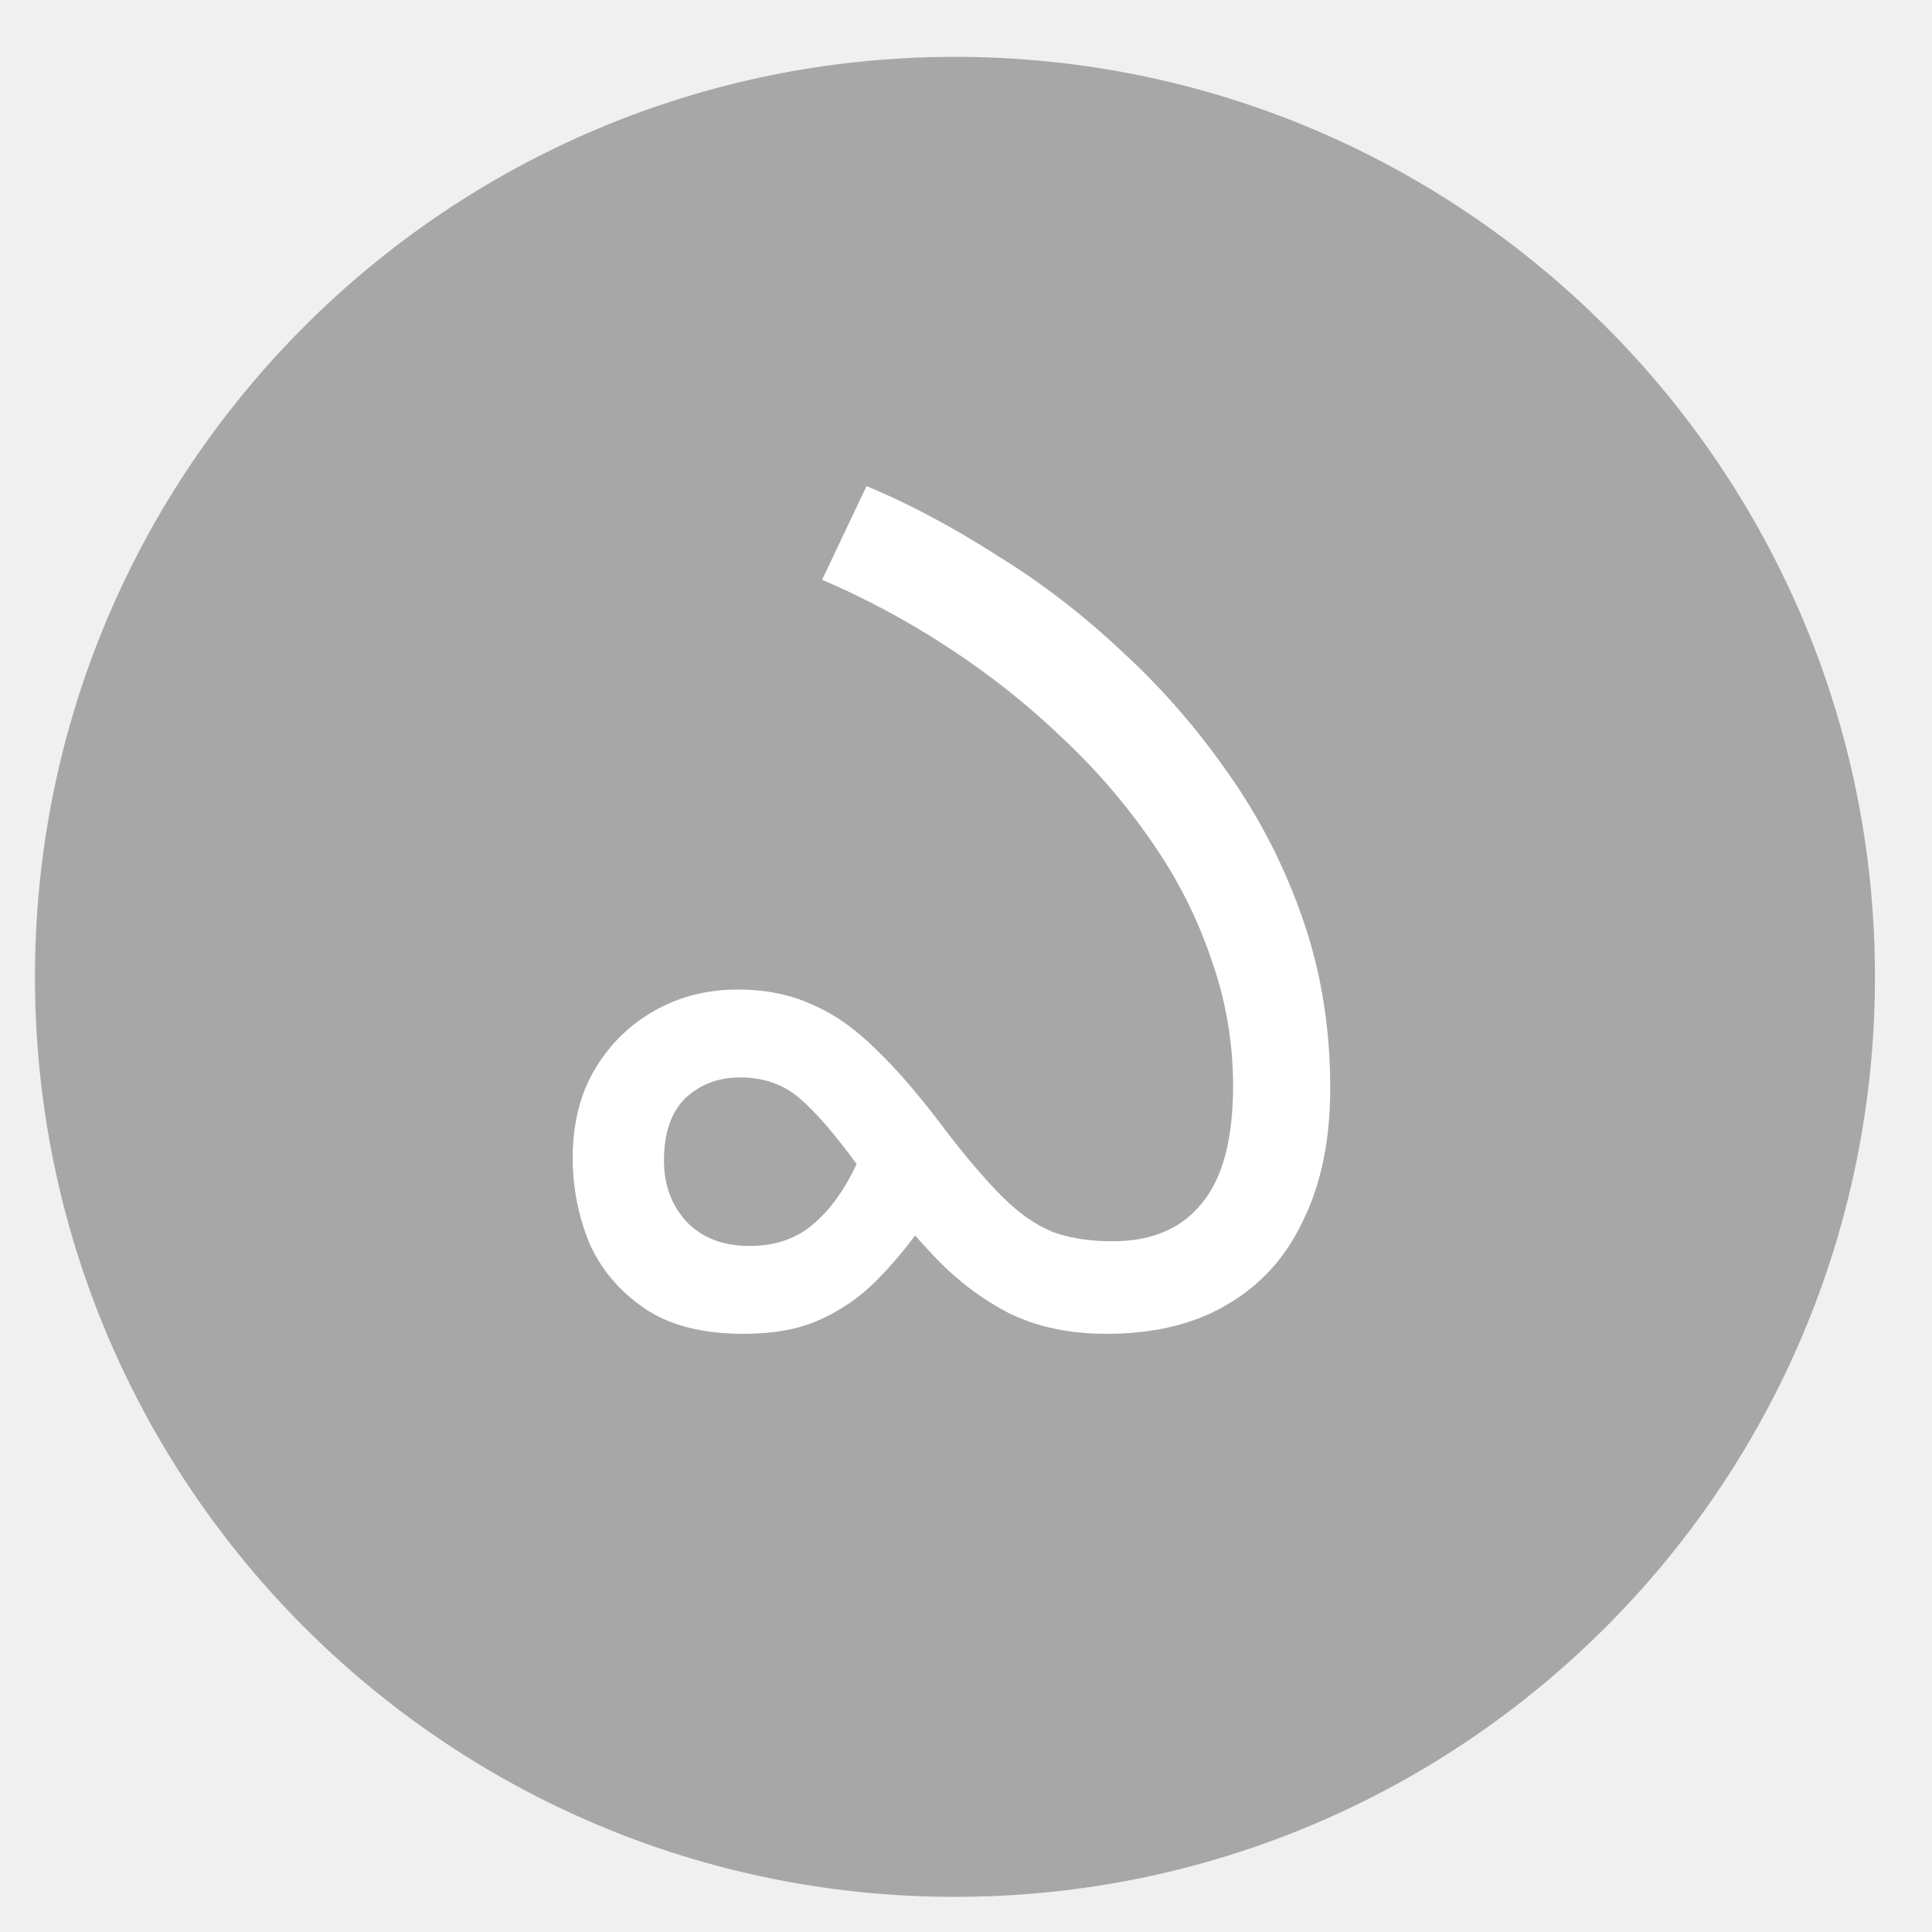
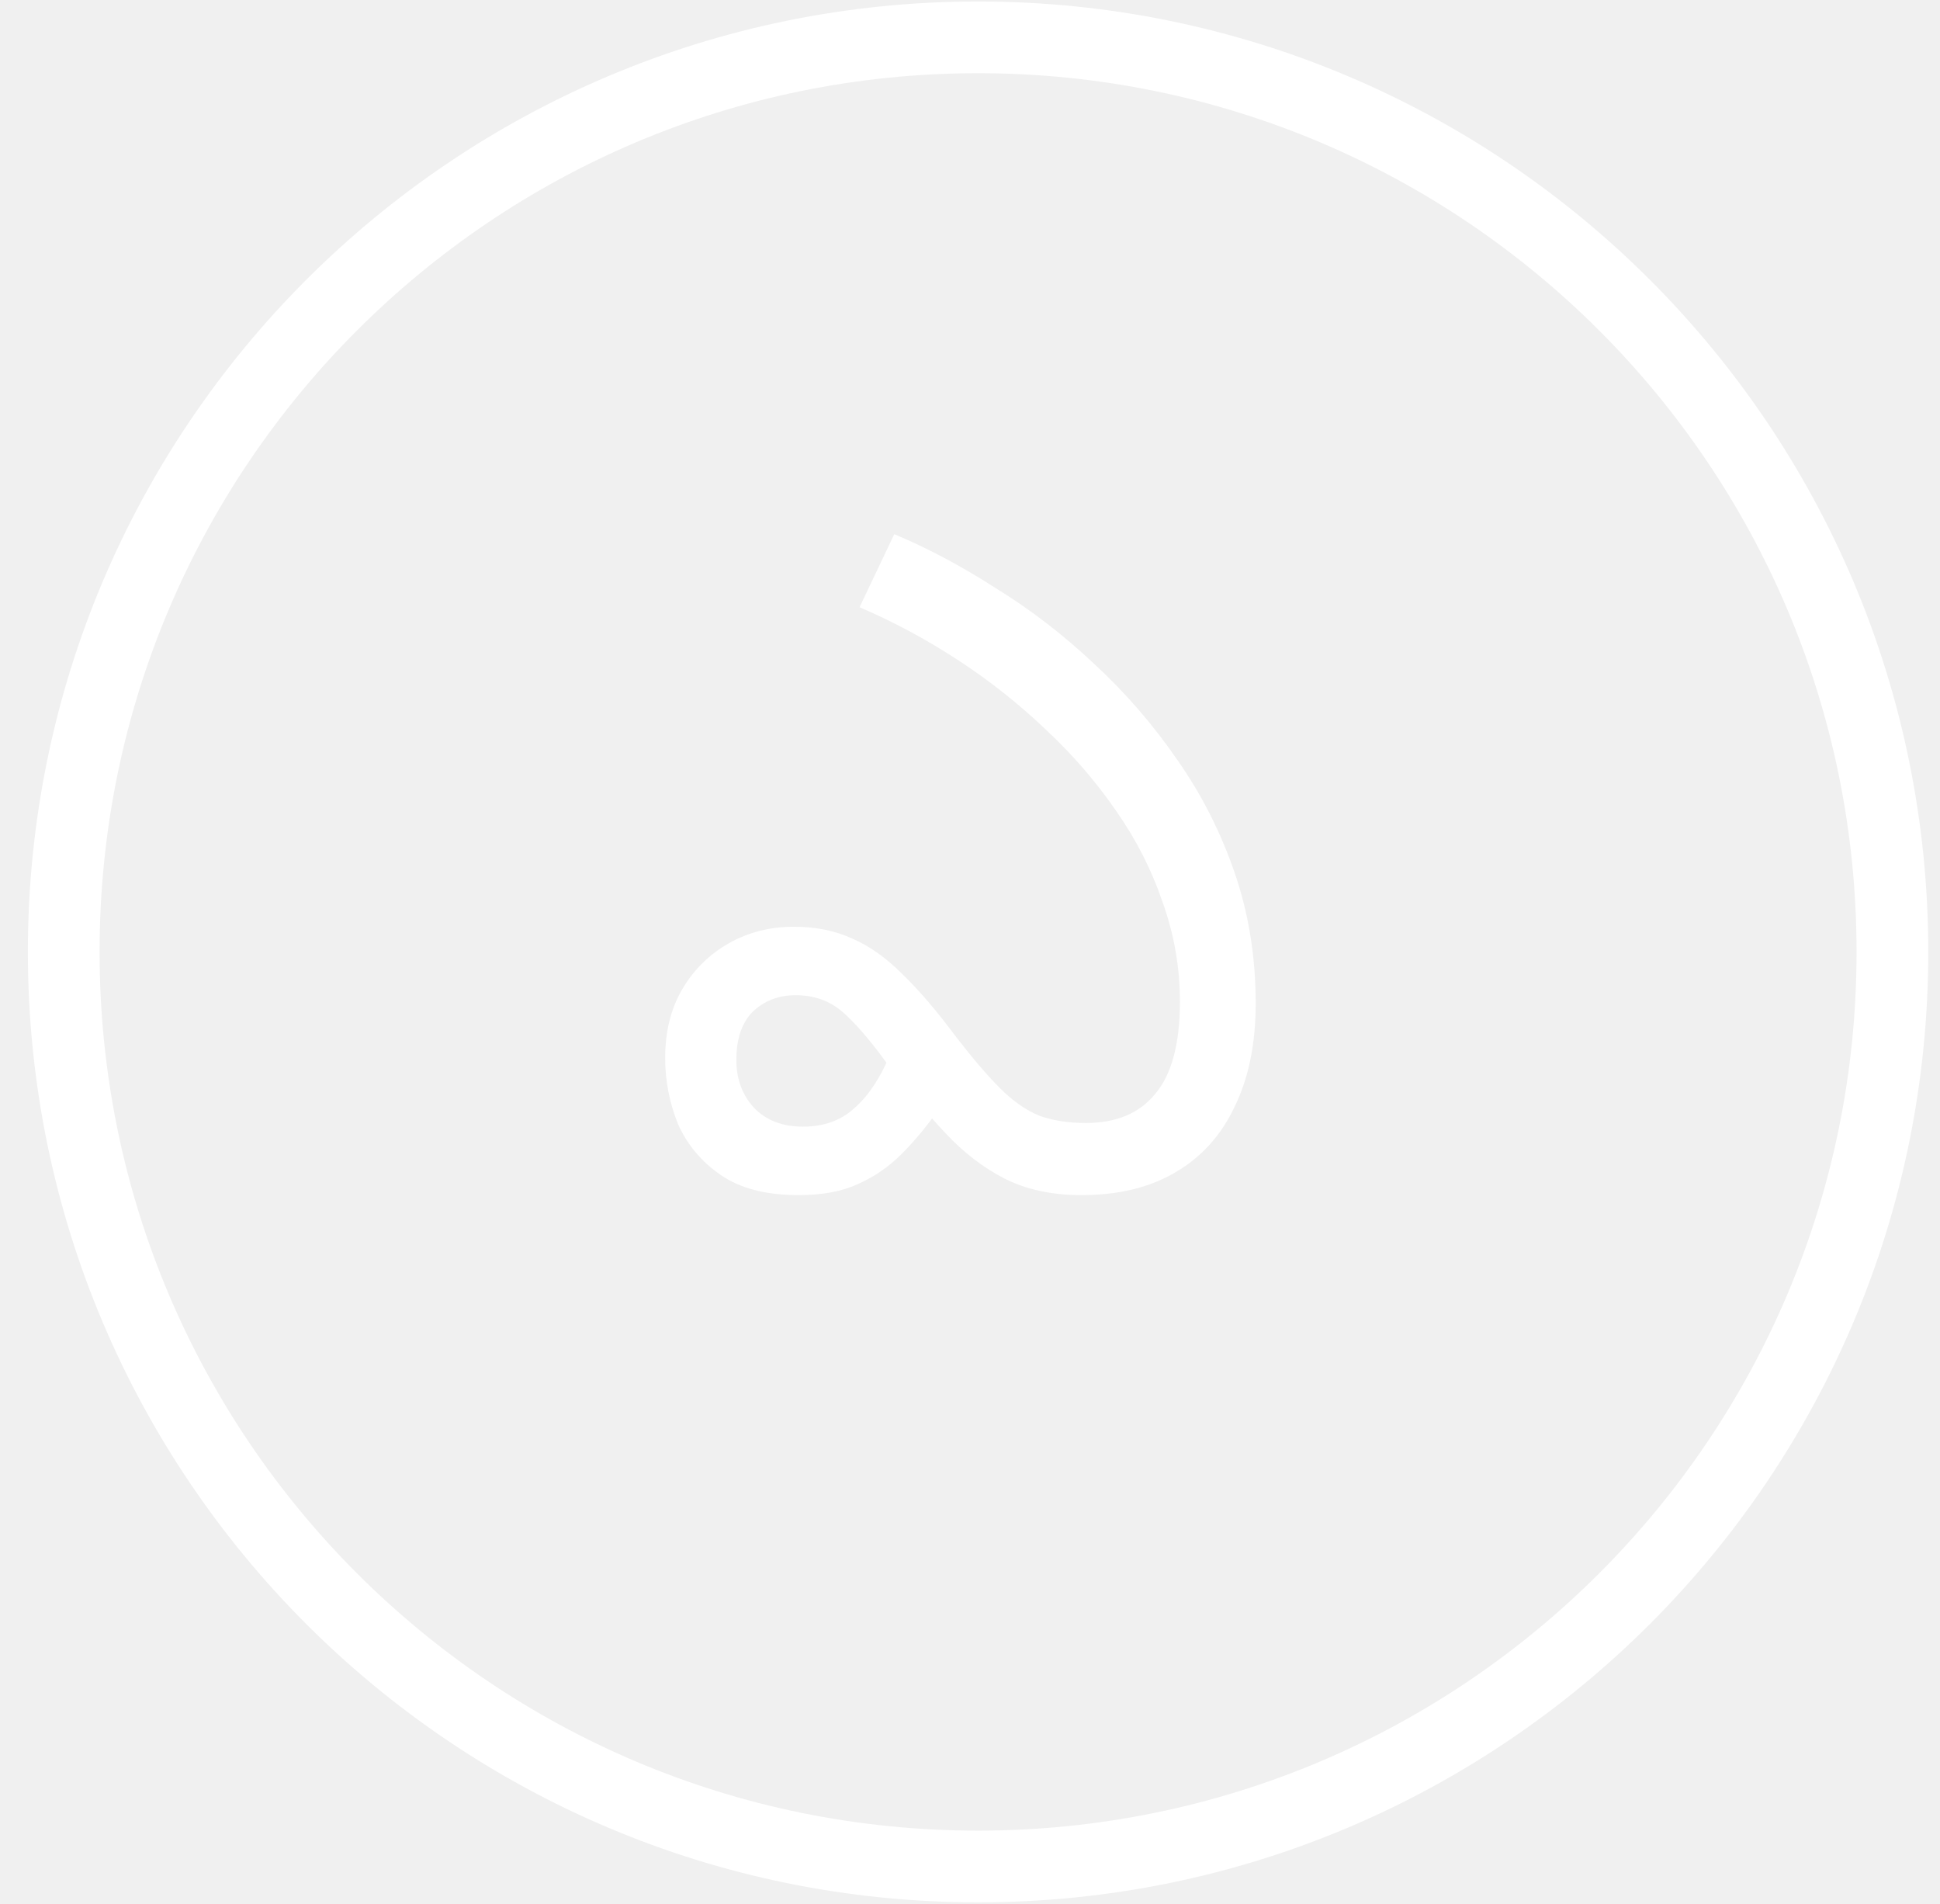
- <svg xmlns="http://www.w3.org/2000/svg" width="21" height="21" viewBox="0 0 21 21" fill="none">
-   <rect x="0.38" y="0.618" width="20" height="20" rx="10" fill="#3A3A3A" fill-opacity="0.4" />
-   <path d="M12.028 14.498C11.621 14.498 11.265 14.422 10.959 14.269C10.662 14.116 10.386 13.904 10.132 13.633C9.877 13.361 9.61 13.043 9.33 12.678C9.084 12.339 8.872 12.092 8.694 11.94C8.516 11.787 8.299 11.711 8.045 11.711C7.807 11.711 7.608 11.787 7.446 11.94C7.294 12.092 7.217 12.317 7.217 12.614C7.217 12.877 7.298 13.098 7.459 13.276C7.629 13.454 7.858 13.543 8.146 13.543C8.435 13.543 8.672 13.459 8.859 13.289C9.054 13.119 9.22 12.873 9.356 12.551L10.03 13.314C9.869 13.543 9.699 13.747 9.521 13.925C9.343 14.103 9.139 14.243 8.91 14.345C8.689 14.447 8.414 14.498 8.083 14.498C7.633 14.498 7.272 14.405 7.001 14.218C6.729 14.031 6.53 13.794 6.403 13.505C6.284 13.208 6.225 12.903 6.225 12.589C6.225 12.216 6.305 11.893 6.466 11.622C6.628 11.35 6.844 11.138 7.116 10.985C7.387 10.832 7.688 10.756 8.019 10.756C8.325 10.756 8.596 10.811 8.834 10.922C9.071 11.023 9.305 11.189 9.534 11.418C9.763 11.639 10.013 11.931 10.285 12.296C10.514 12.593 10.717 12.831 10.896 13.009C11.074 13.187 11.256 13.314 11.443 13.391C11.63 13.459 11.846 13.492 12.092 13.492C12.516 13.492 12.838 13.357 13.059 13.085C13.288 12.814 13.403 12.385 13.403 11.8C13.403 11.325 13.322 10.862 13.161 10.412C13.008 9.963 12.792 9.539 12.512 9.14C12.232 8.733 11.905 8.355 11.532 8.007C11.159 7.651 10.751 7.328 10.31 7.04C9.869 6.751 9.411 6.505 8.936 6.302L9.419 5.283C9.886 5.479 10.357 5.729 10.832 6.034C11.316 6.331 11.774 6.683 12.206 7.091C12.639 7.489 13.025 7.935 13.365 8.427C13.704 8.911 13.971 9.437 14.166 10.005C14.362 10.574 14.459 11.18 14.459 11.825C14.459 12.385 14.362 12.865 14.166 13.263C13.98 13.662 13.704 13.968 13.339 14.18C12.983 14.392 12.546 14.498 12.028 14.498Z" fill="white" />
+ <svg xmlns="http://www.w3.org/2000/svg" width="53" height="52" viewBox="0 0 53 52" fill="none">
+   <rect x="1.741" y="1.02" width="49.959" height="49.959" rx="24.98" stroke="white" stroke-width="1.959" />
+   <path d="M29.542 32.642C28.744 32.642 28.046 32.493 27.448 32.193C26.866 31.894 26.326 31.479 25.827 30.947C25.328 30.415 24.805 29.791 24.256 29.077C23.774 28.412 23.359 27.93 23.009 27.631C22.66 27.331 22.237 27.182 21.738 27.182C21.273 27.182 20.882 27.331 20.566 27.631C20.267 27.93 20.117 28.37 20.117 28.952C20.117 29.467 20.275 29.899 20.591 30.248C20.923 30.598 21.372 30.772 21.937 30.772C22.503 30.772 22.968 30.606 23.334 30.273C23.716 29.941 24.04 29.459 24.306 28.827L25.628 30.323C25.312 30.772 24.979 31.171 24.63 31.52C24.281 31.869 23.882 32.144 23.433 32.343C23.001 32.542 22.461 32.642 21.813 32.642C20.932 32.642 20.225 32.459 19.693 32.094C19.161 31.728 18.771 31.262 18.521 30.697C18.289 30.116 18.172 29.517 18.172 28.902C18.172 28.171 18.33 27.539 18.646 27.007C18.962 26.475 19.386 26.06 19.918 25.76C20.45 25.461 21.04 25.312 21.688 25.312C22.287 25.312 22.818 25.42 23.284 25.636C23.749 25.835 24.206 26.159 24.655 26.608C25.104 27.04 25.594 27.614 26.126 28.329C26.575 28.91 26.974 29.376 27.323 29.725C27.672 30.074 28.03 30.323 28.395 30.473C28.761 30.606 29.185 30.672 29.667 30.672C30.498 30.672 31.13 30.407 31.562 29.875C32.011 29.343 32.235 28.503 32.235 27.356C32.235 26.425 32.077 25.519 31.761 24.638C31.462 23.757 31.038 22.926 30.49 22.145C29.941 21.347 29.301 20.607 28.57 19.926C27.838 19.228 27.041 18.596 26.176 18.031C25.312 17.466 24.414 16.984 23.483 16.585L24.431 14.59C25.345 14.972 26.268 15.463 27.198 16.061C28.146 16.643 29.044 17.333 29.891 18.131C30.739 18.912 31.495 19.785 32.16 20.749C32.825 21.696 33.349 22.727 33.731 23.84C34.114 24.954 34.305 26.143 34.305 27.406C34.305 28.503 34.114 29.442 33.731 30.224C33.365 31.005 32.825 31.603 32.111 32.019C31.412 32.434 30.556 32.642 29.542 32.642Z" fill="white" />
</svg>
